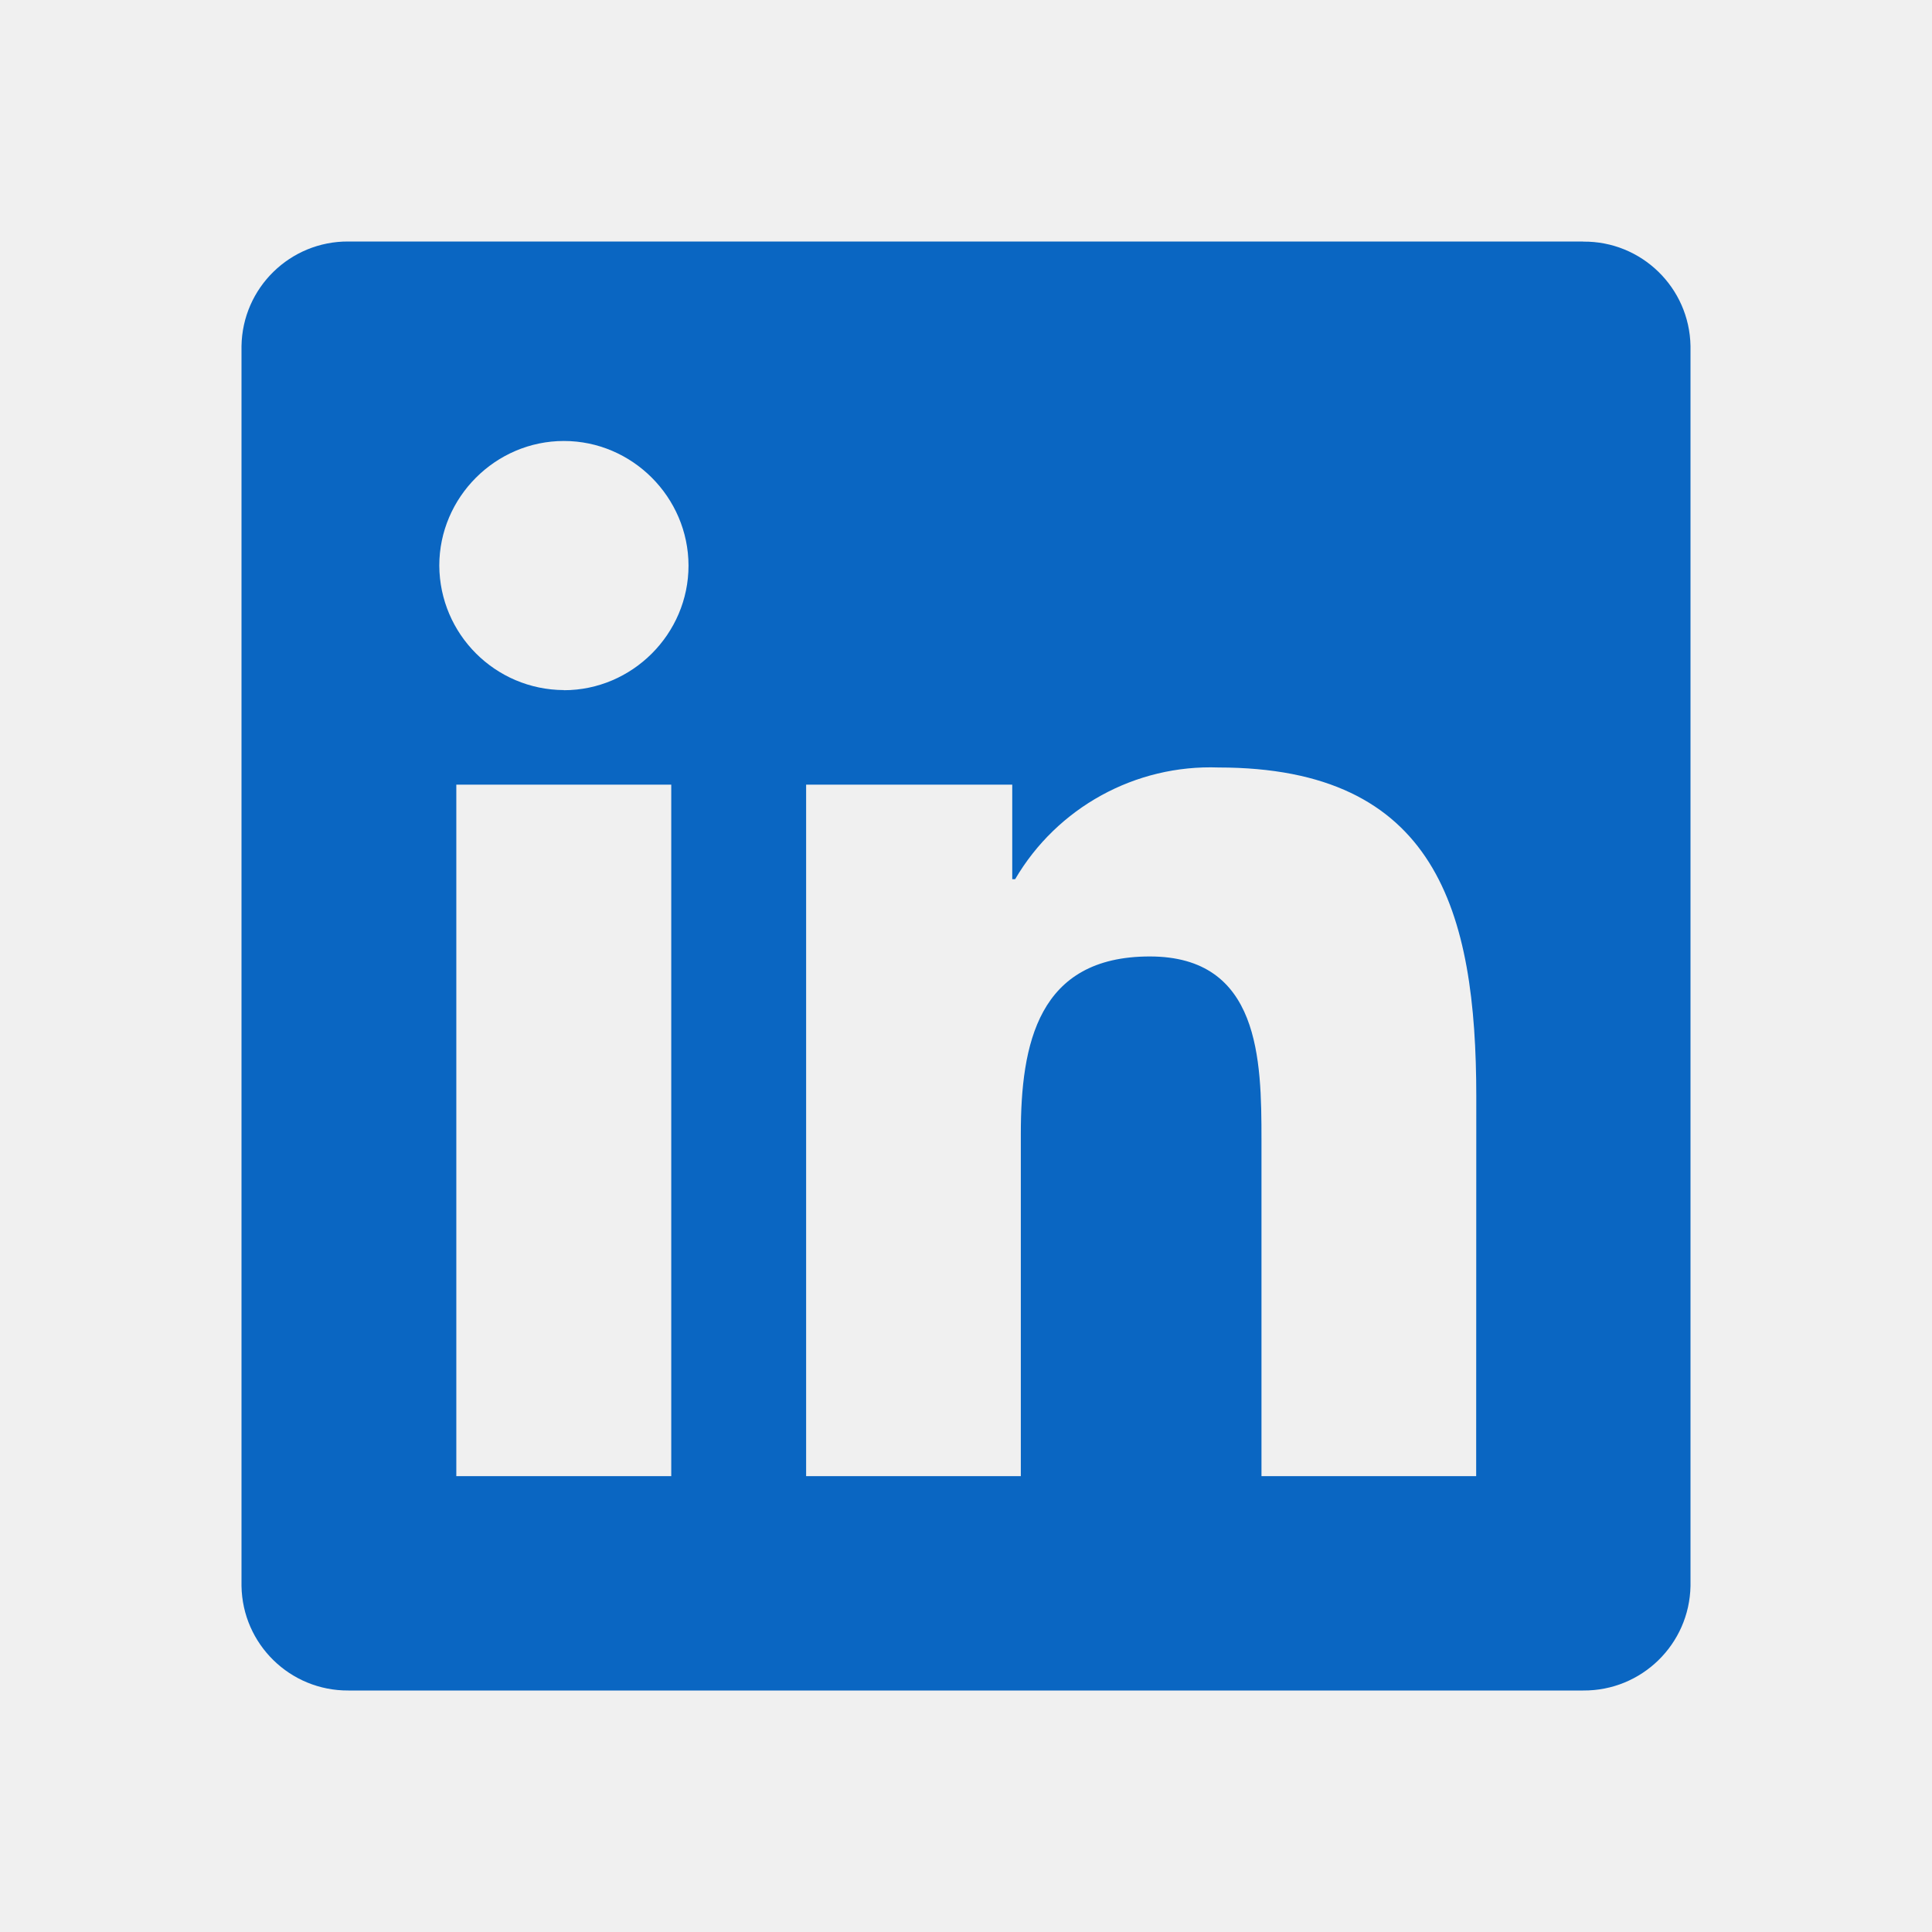
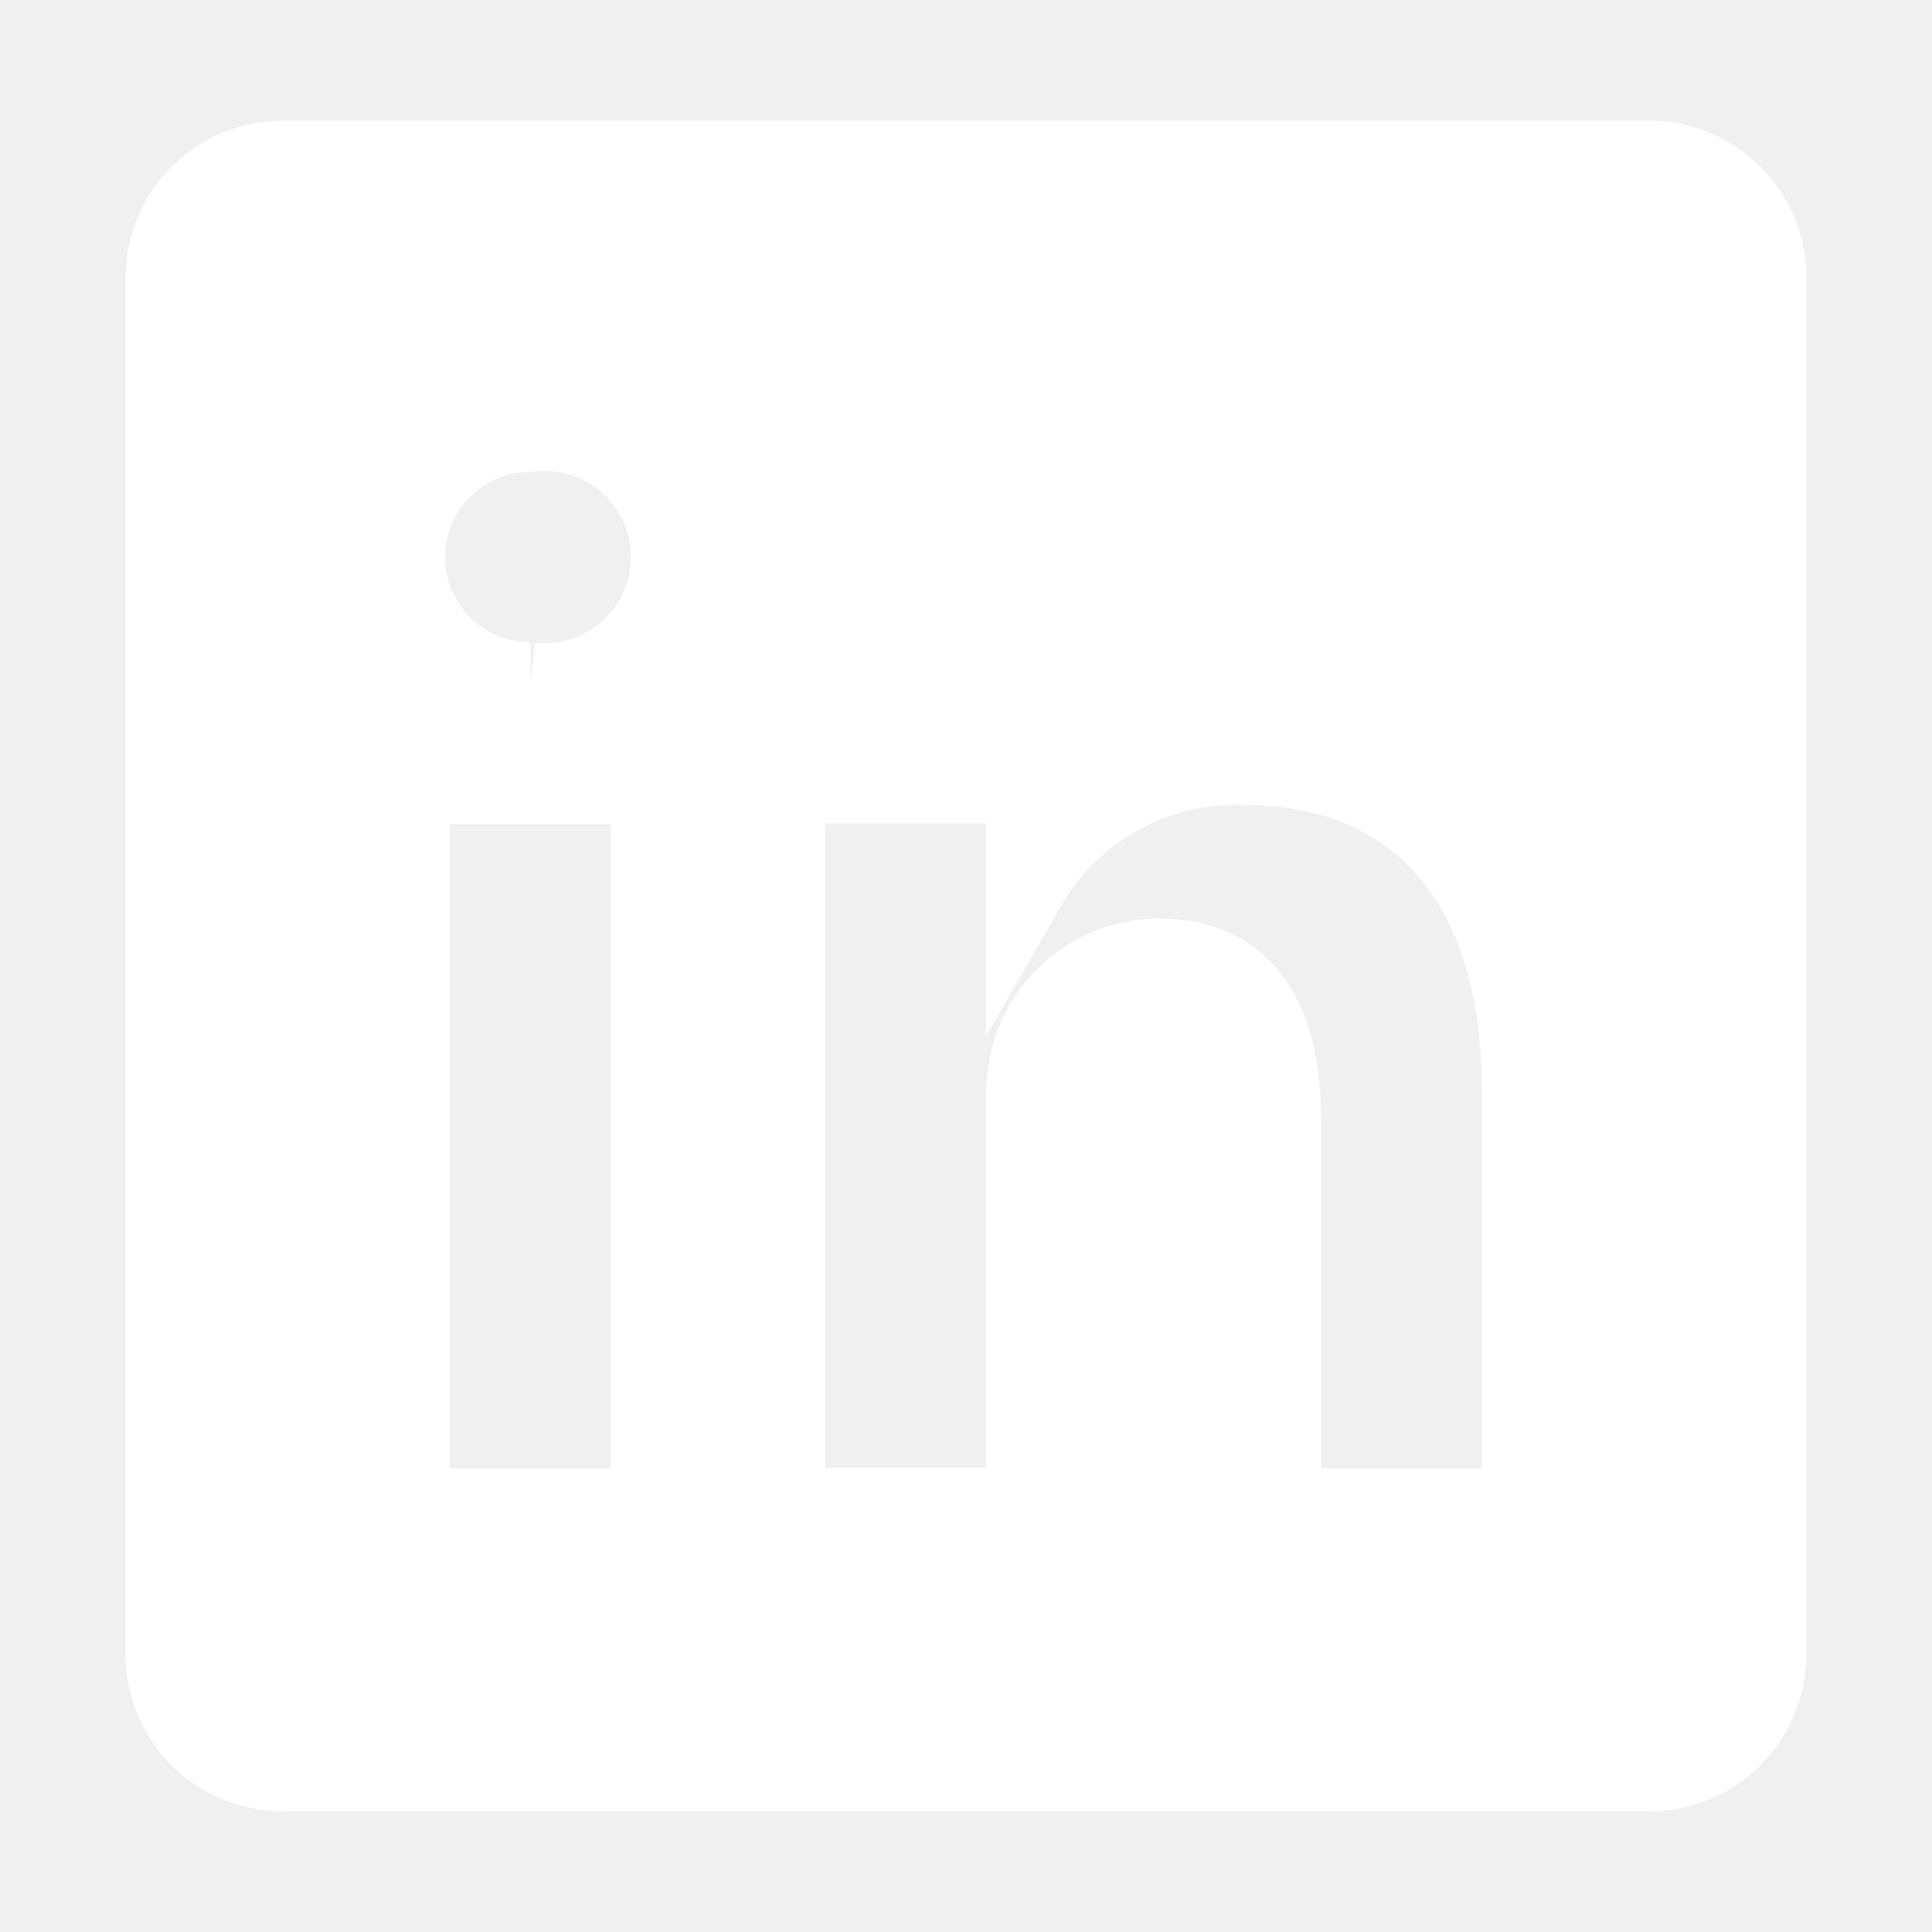
- <svg xmlns="http://www.w3.org/2000/svg" width="800px" height="800px" viewBox="0 0 16 16" fill="none">
-   <path fill="#0A66C2" d="M12.225 12.225h-1.778V9.44c0-.664-.012-1.519-.925-1.519-.926 0-1.068.724-1.068 1.47v2.834H6.676V6.498h1.707v.783h.024c.348-.594.996-.95 1.684-.925 1.802 0 2.135 1.185 2.135 2.728l-.001 3.14zM4.67 5.715a1.037 1.037 0 01-1.032-1.031c0-.566.466-1.032 1.032-1.032.566 0 1.031.466 1.032 1.032 0 .566-.466 1.032-1.032 1.032zm.889 6.51h-1.78V6.498h1.78v5.727zM13.11 2H2.885A.88.88 0 002 2.866v10.268a.88.88 0 00.885.866h10.226a.882.882 0 00.889-.866V2.865a.88.88 0 00-.889-.864z" />
+ <svg xmlns="http://www.w3.org/2000/svg" width="24" height="24" viewBox="0 0 24 24">
+   <path fill="#fff" d="M20.47 2H3.53a1.45 1.45 0 0 0-1.47 1.43v17.14A1.45 1.45 0 0 0 3.53 22h16.94a1.45 1.45 0 0 0 1.47-1.43V3.43A1.45 1.45 0 0 0 20.47 2M8.09 18.74h-3v-9h3ZM6.59 8.48a1.56 1.56 0 1 1 0-3.12a1.57 1.57 0 1 1 0 3.12m12.32 10.26h-3v-4.83c0-1.21-.43-2-1.52-2A1.65 1.65 0 0 0 12.85 13a2 2 0 0 0-.1.73v5h-3v-9h3V11a3 3 0 0 1 2.71-1.5c2 0 3.45 1.29 3.45 4.06Z" strokeWidth="0.1" stroke="#fff" />
</svg>
